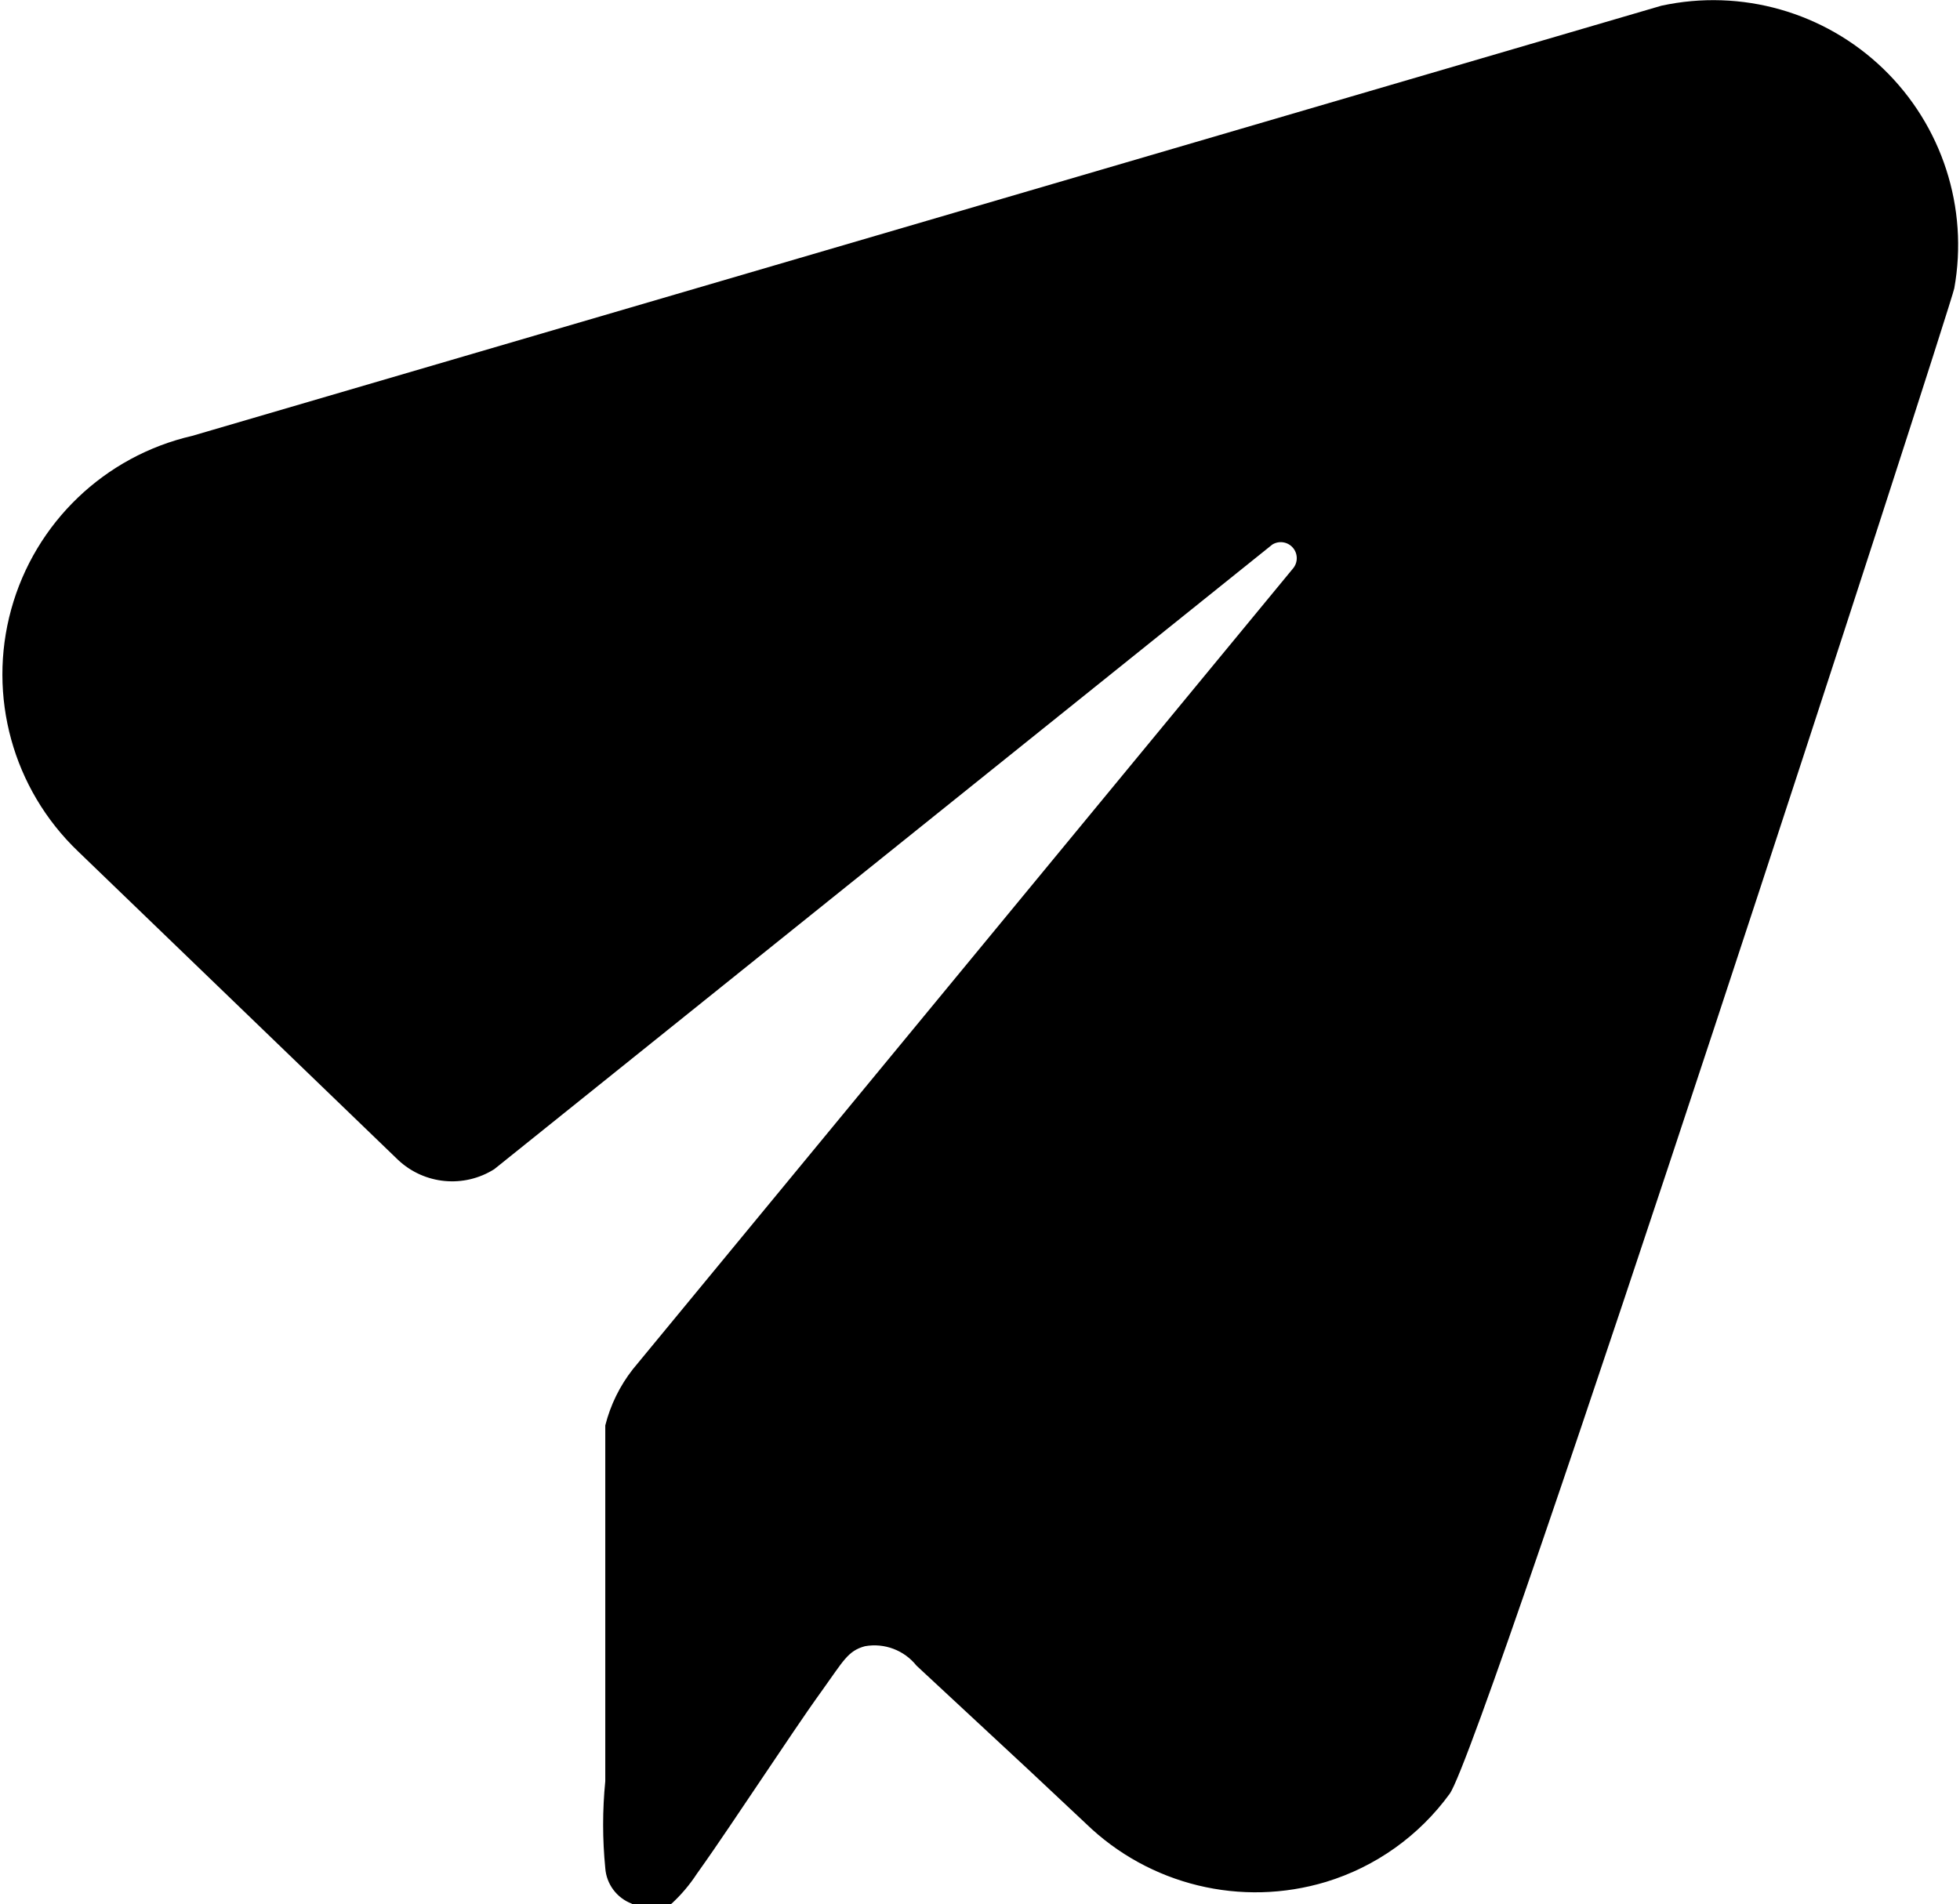
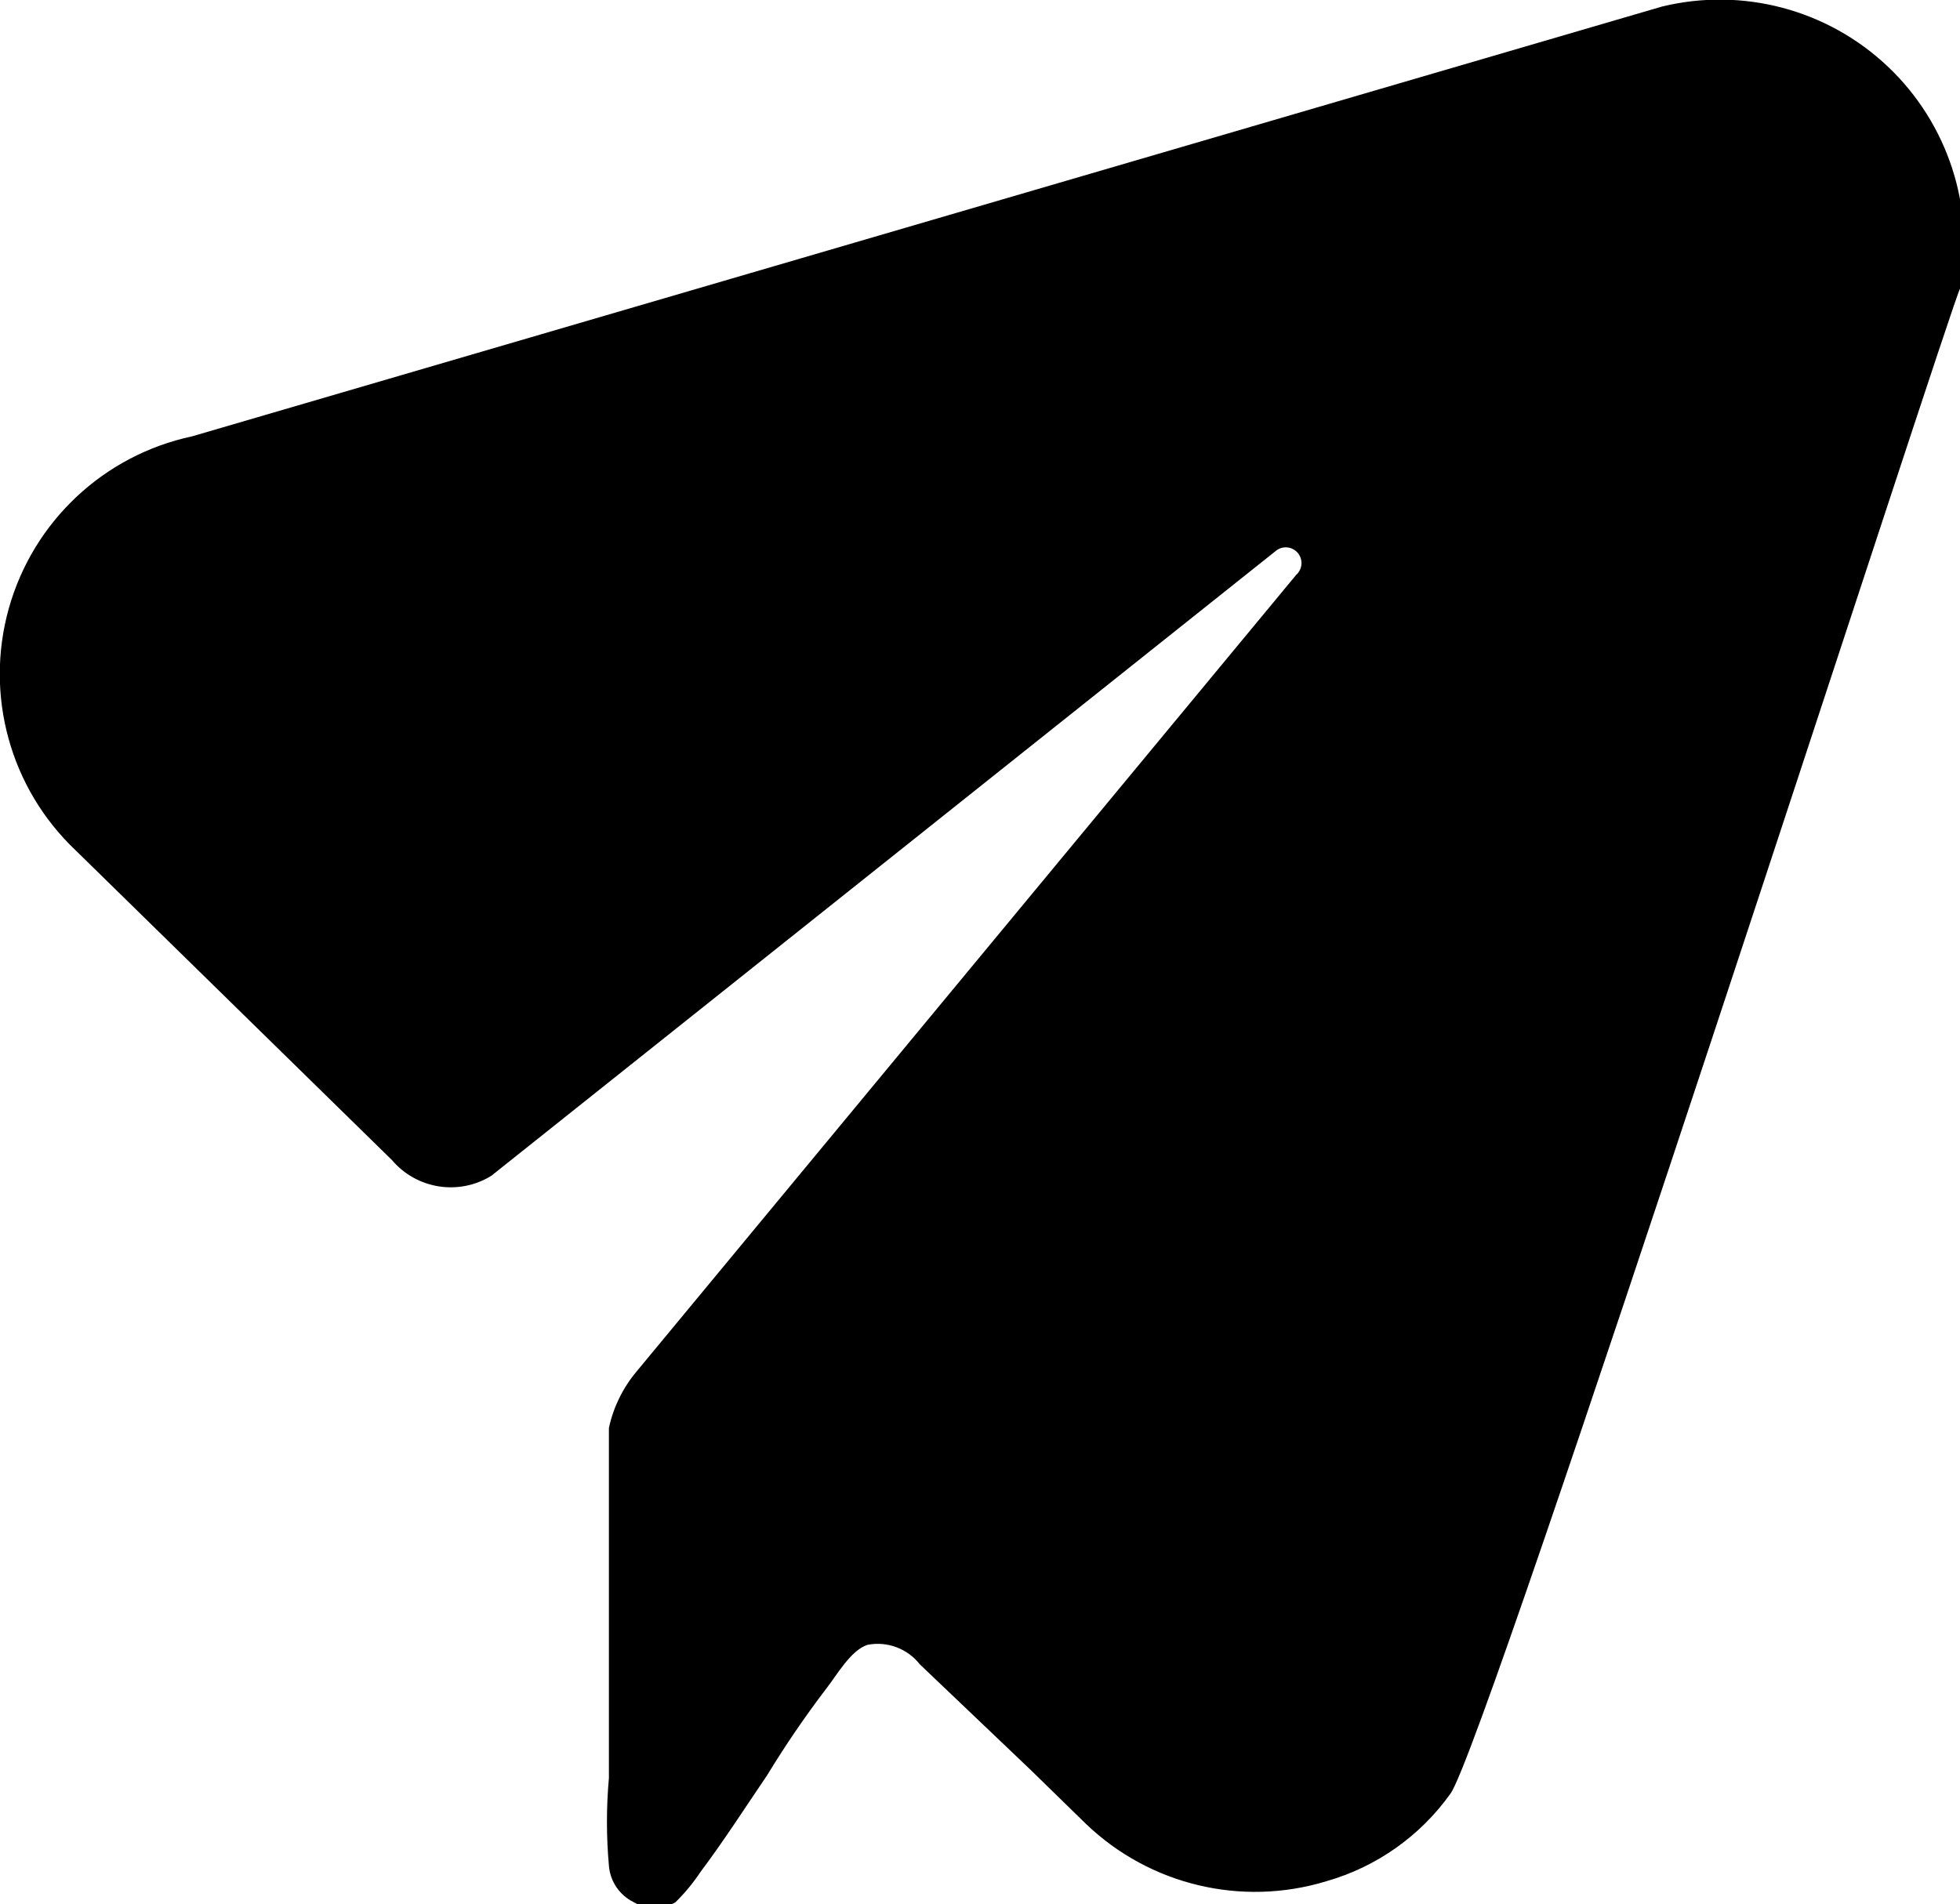
- <svg xmlns="http://www.w3.org/2000/svg" viewBox="0 0 17.13 16.64">
-   <path d="M9,15.48l.49.46a2.13,2.13,0,0,0,2.1.51,2.09,2.09,0,0,0,1.08-.77c.3-.42,4.38-13,4.41-13.16A2.14,2.14,0,0,0,14.52.05L1.68,3.81a2.14,2.14,0,0,0-1,3.63l2.8,2.7a.69.69,0,0,0,.84.08l6.8-5.46a.14.14,0,0,1,.18.21l-5.77,7a1.32,1.32,0,0,0-.24.49v2.33c0,.26,0,.52,0,.78a3.86,3.86,0,0,0,0,.76.36.36,0,0,0,.23.31.32.32,0,0,0,.35,0,1.38,1.38,0,0,0,.22-.26c.2-.28.39-.57.58-.85s.34-.51.52-.76.22-.34.37-.38a.47.47,0,0,1,.45.17" />
+ <svg xmlns="http://www.w3.org/2000/svg" viewBox="0 0 15 14.57">
+   <path d="M7.89,13.55l.42.41a1.87,1.87,0,0,0,1.84.44,1.76,1.76,0,0,0,.95-.67C11.37,13.37,14.94,2.3,15,2.21A1.87,1.87,0,0,0,12.72.05L1.47,3.34A1.86,1.86,0,0,0,.58,6.51L3,8.88A.59.59,0,0,0,3.76,9l6-4.78a.12.12,0,0,1,.16.18l-5.05,6.1a1,1,0,0,0-.21.43v2c0,.23,0,.46,0,.68a3.75,3.75,0,0,0,0,.67.34.34,0,0,0,.19.28.31.31,0,0,0,.32,0,1.45,1.45,0,0,0,.19-.23c.18-.24.34-.49.51-.74a7.66,7.66,0,0,1,.45-.66c.08-.1.19-.3.32-.34a.41.41,0,0,1,.4.15" />
</svg>
